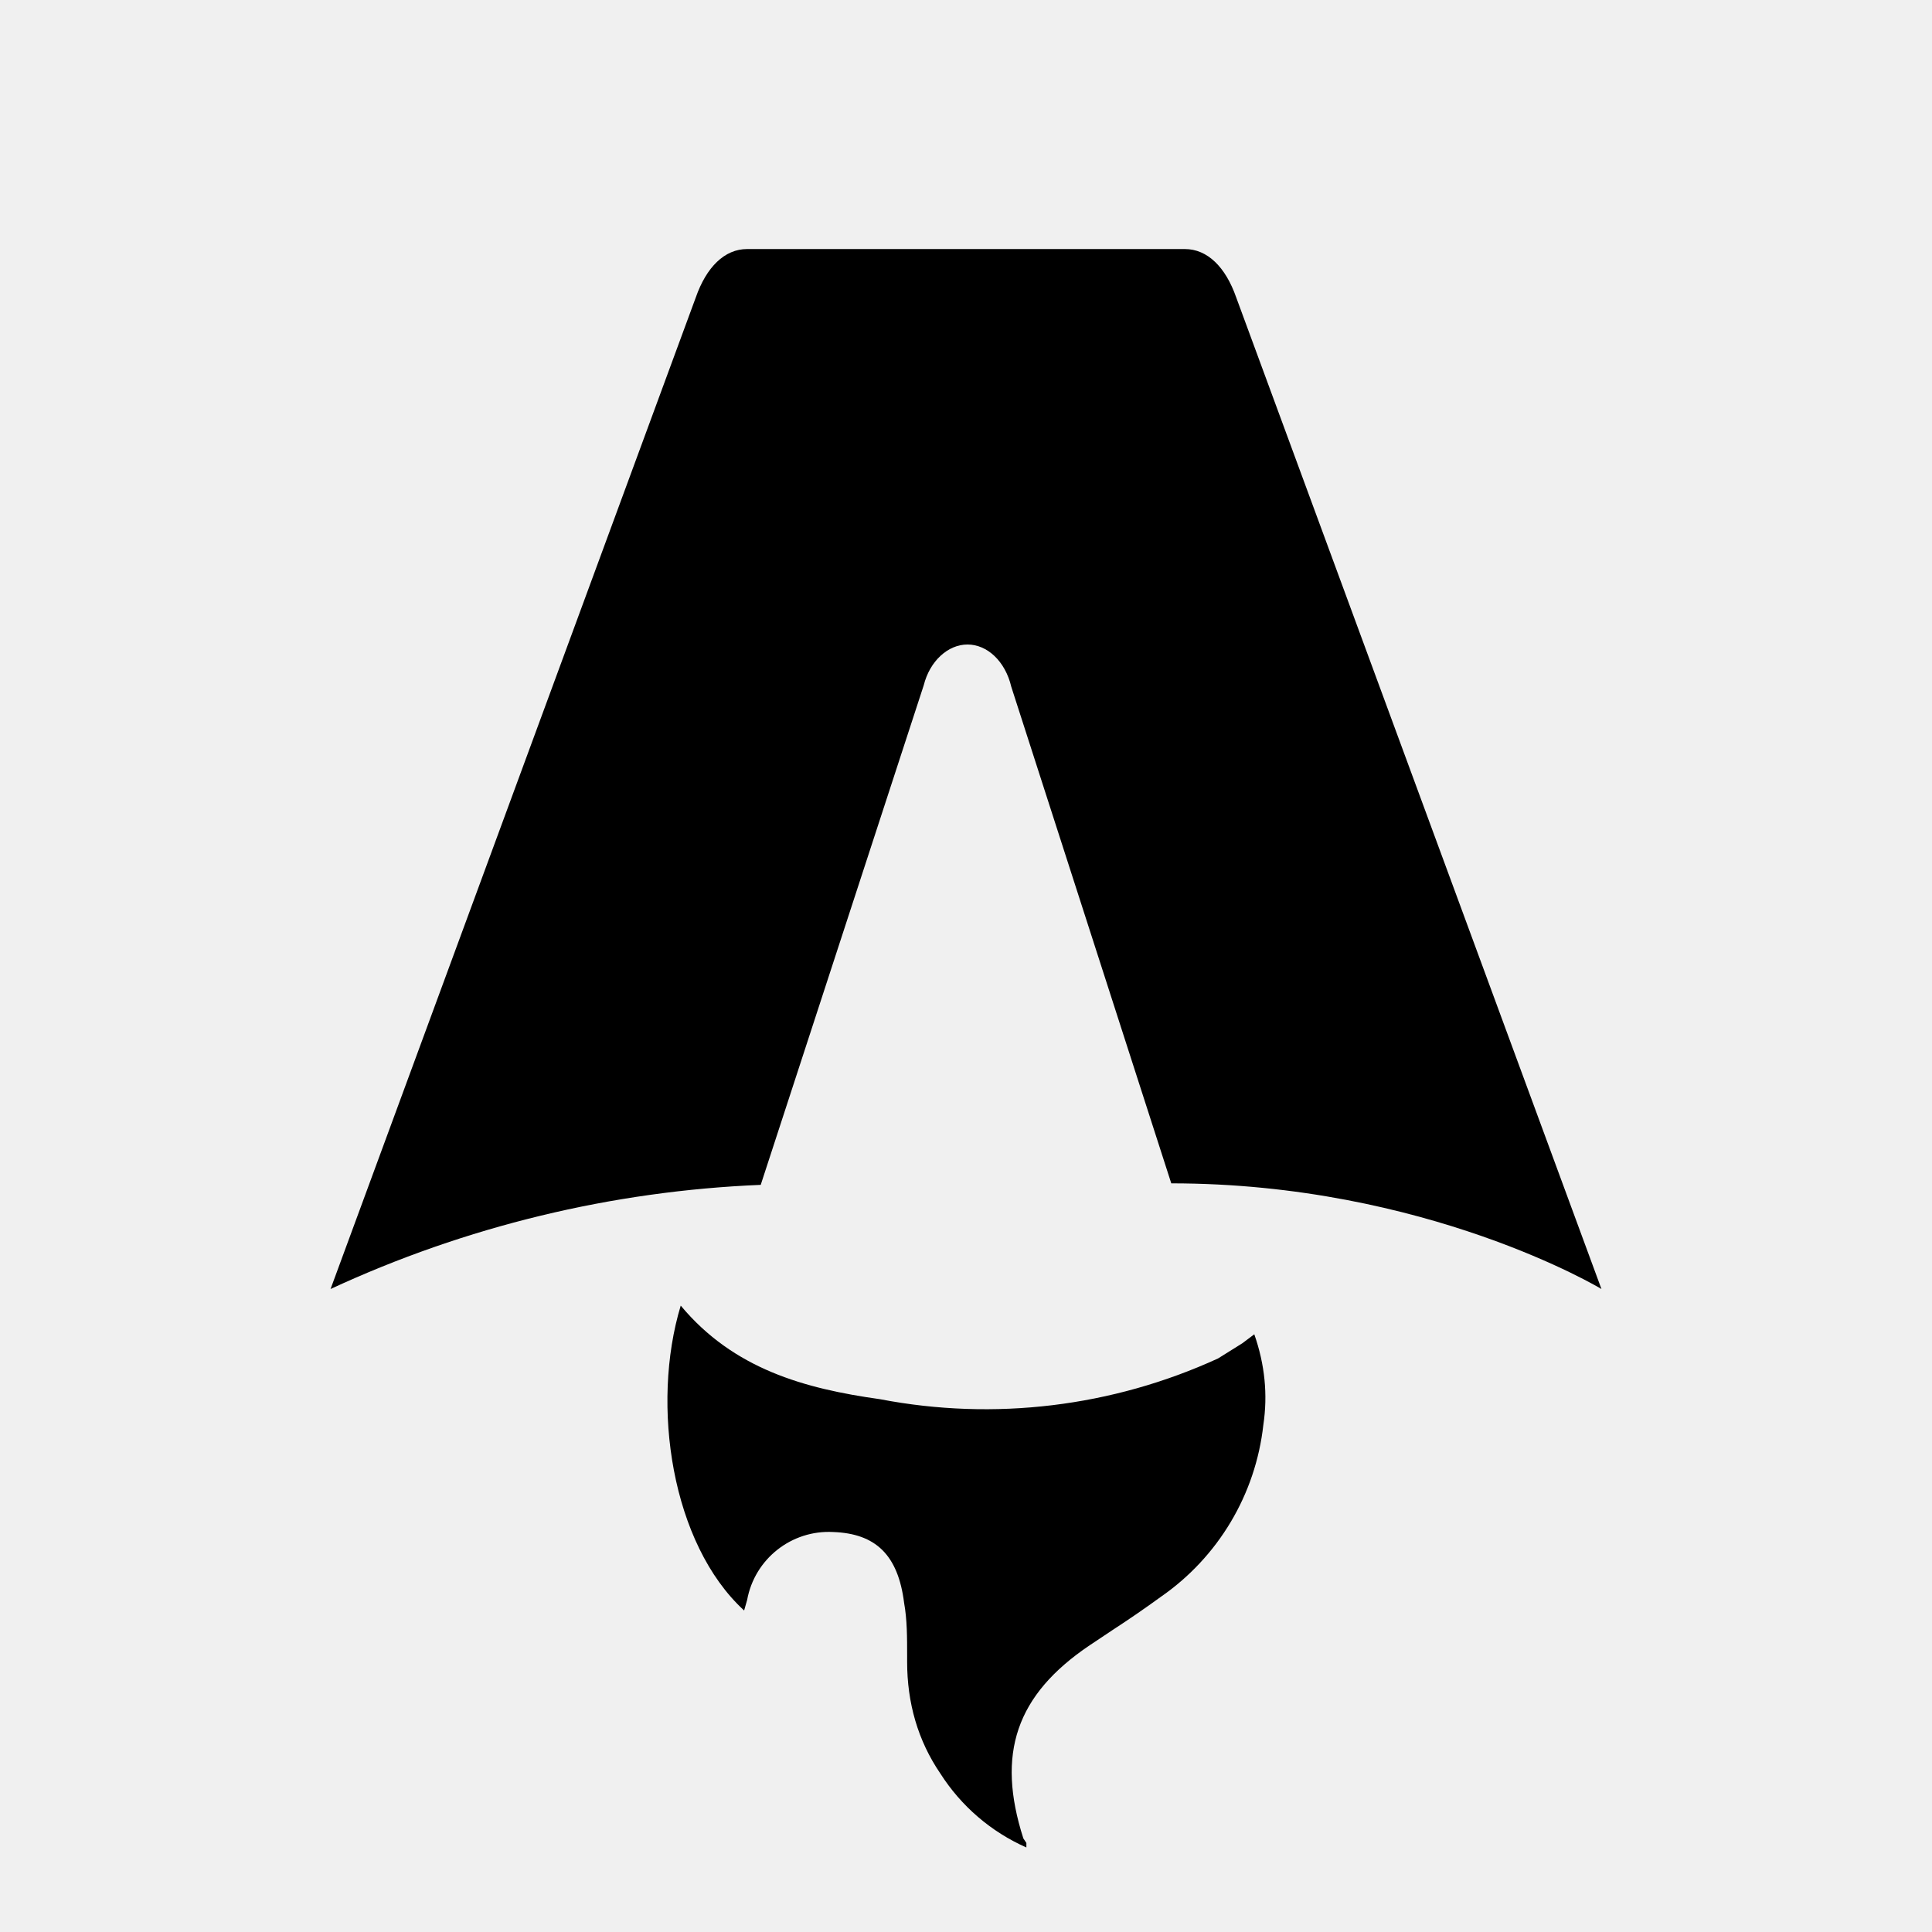
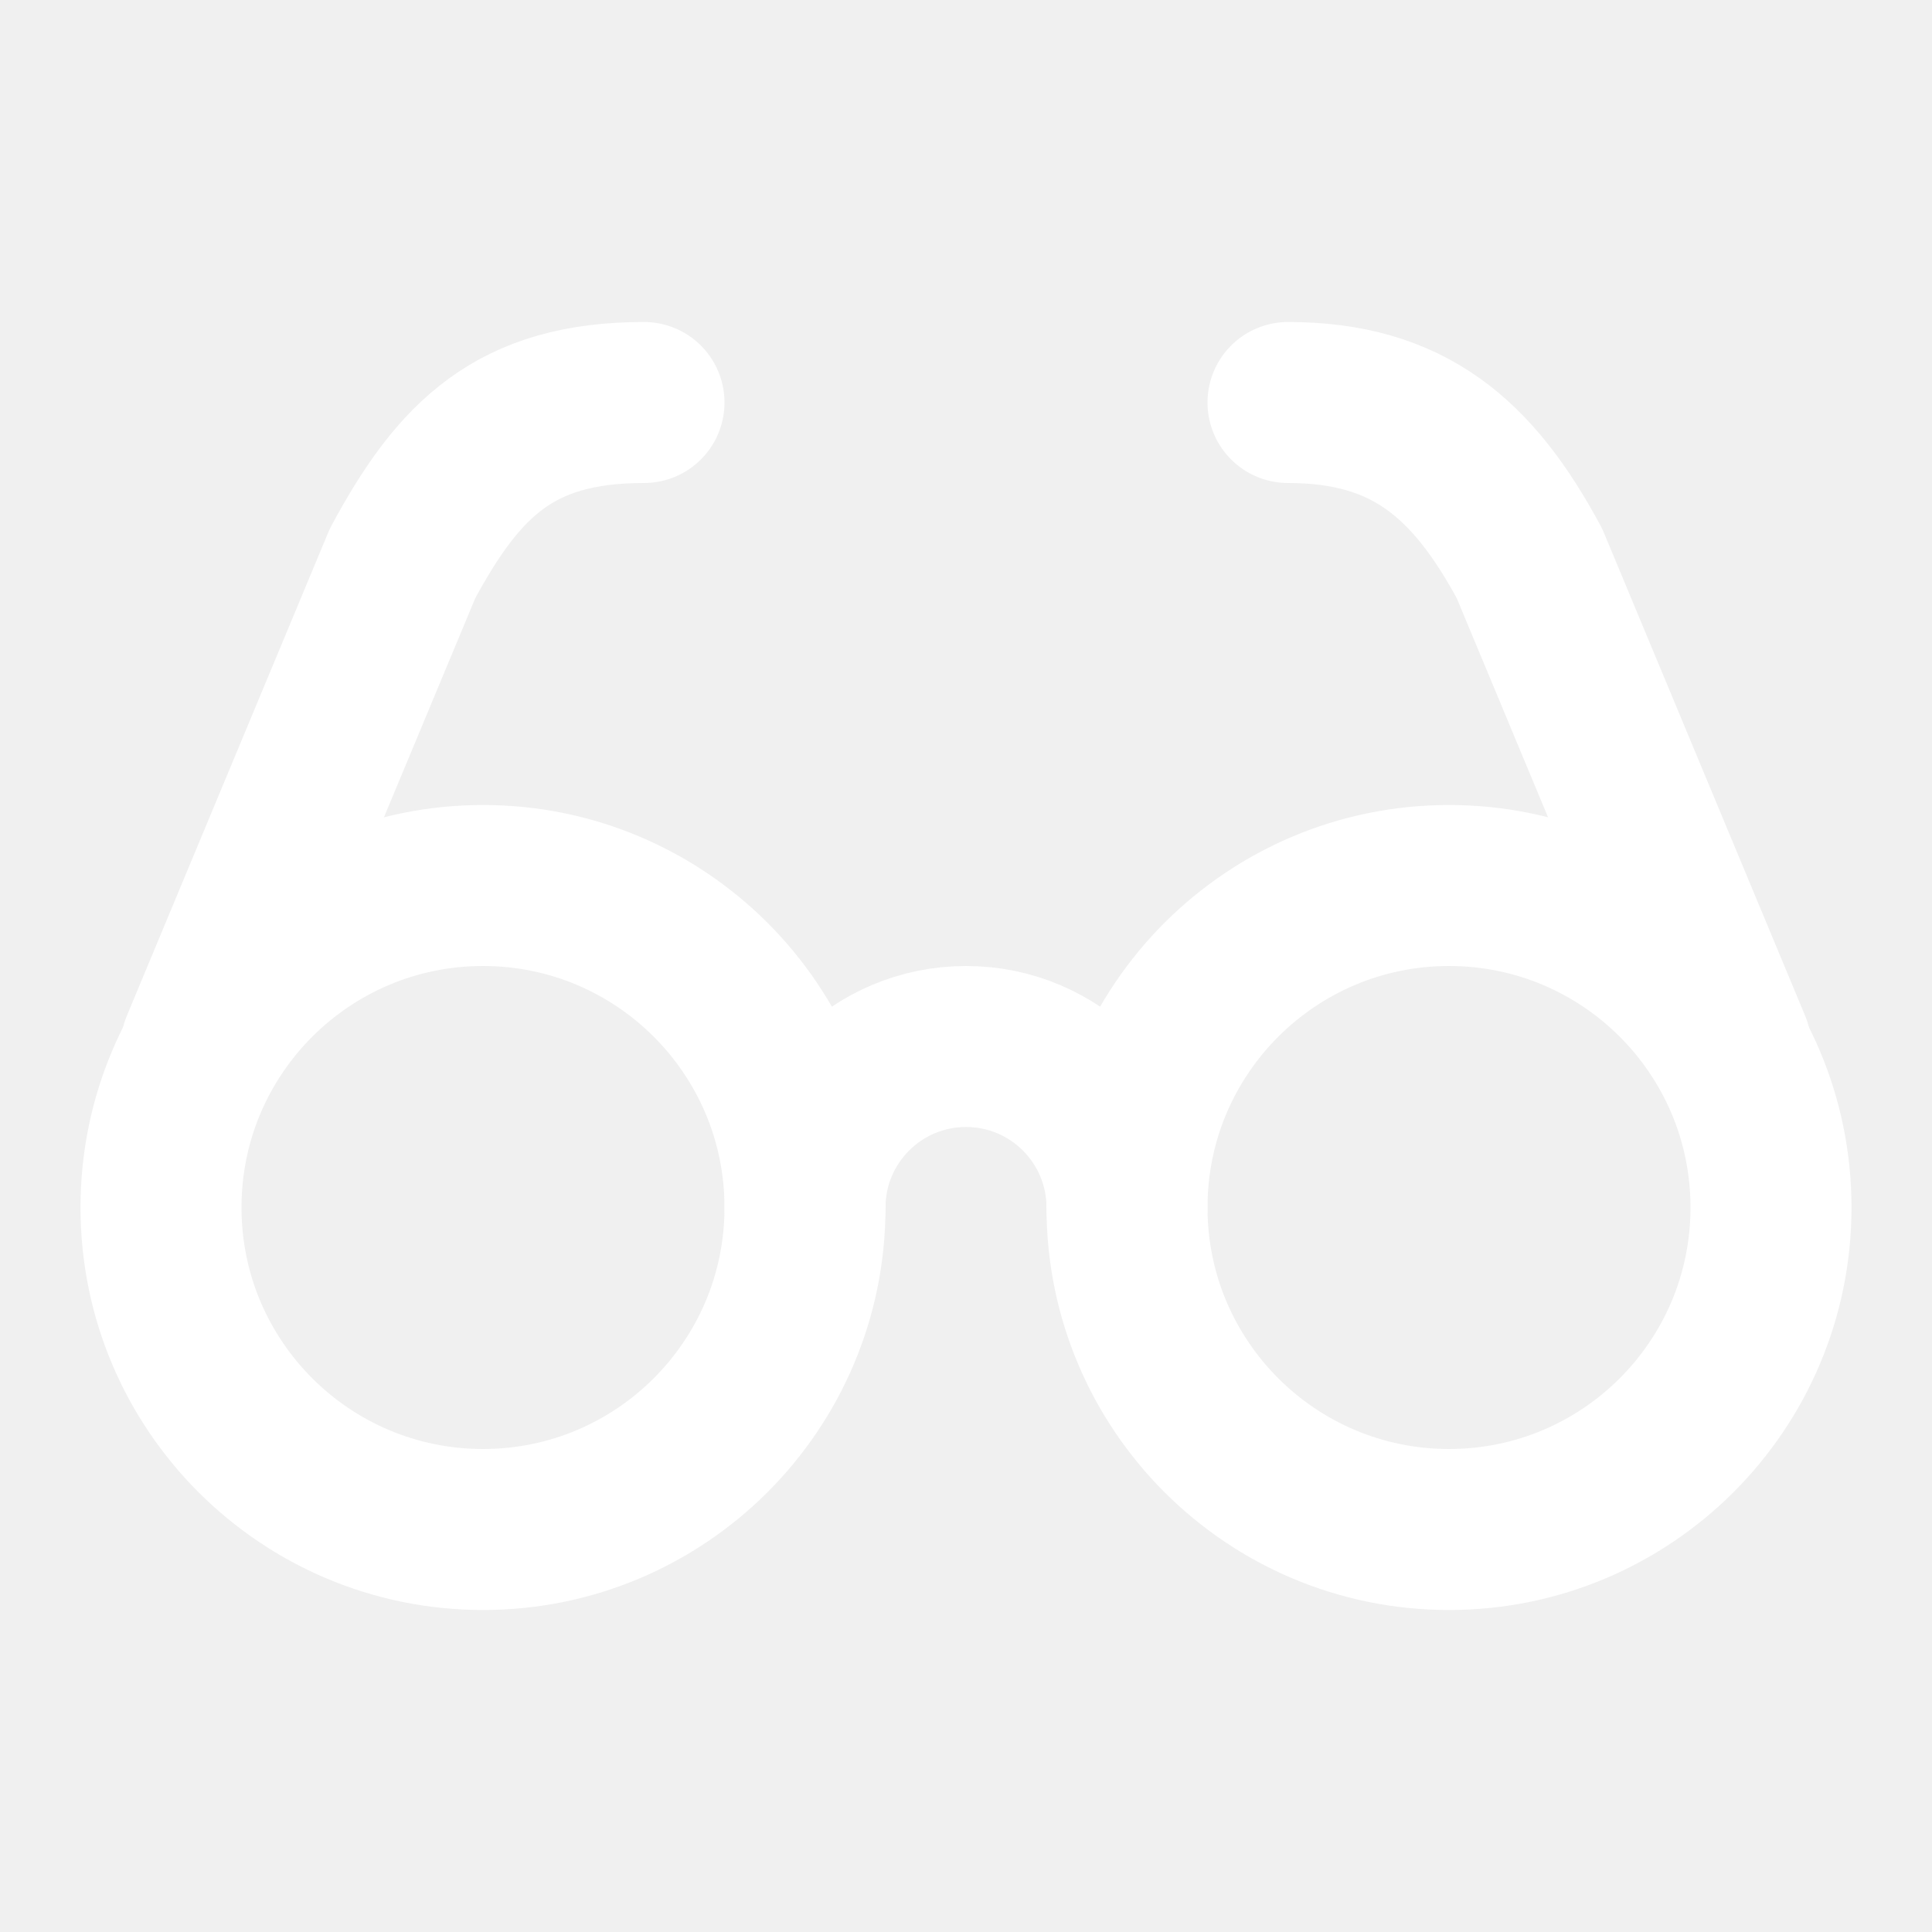
- <svg xmlns="http://www.w3.org/2000/svg" fill="none" viewBox="0 0 128 128">
-   <path d="M50.4 78.5a75.1 75.1 0 0 0-28.5 6.9l24.2-65.7c.7-2 1.9-3.2 3.4-3.2h29c1.5 0 2.7 1.2 3.4 3.2l24.2 65.7s-11.6-7-28.5-7L67 45.5c-.4-1.7-1.6-2.8-2.9-2.8-1.3 0-2.5 1.1-2.9 2.7L50.4 78.5Zm-1.1 28.2Zm-4.2-20.2c-2 6.6-.6 15.8 4.2 20.2a17.5 17.5 0 0 1 .2-.7 5.5 5.5 0 0 1 5.7-4.5c2.8.1 4.3 1.5 4.7 4.7.2 1.1.2 2.3.2 3.5v.4c0 2.7.7 5.2 2.2 7.4a13 13 0 0 0 5.7 4.9v-.3l-.2-.3c-1.8-5.6-.5-9.5 4.4-12.8l1.5-1a73 73 0 0 0 3.2-2.2 16 16 0 0 0 6.8-11.4c.3-2 .1-4-.6-6l-.8.6-1.6 1a37 37 0 0 1-22.4 2.7c-5-.7-9.7-2-13.2-6.2Z" />
-   <style>
-         path { fill: #000; }
-         @media (prefers-color-scheme: dark) {
-             path { fill: #FFF; }
-         }
-     </style>
+ <svg xmlns="http://www.w3.org/2000/svg" width="24" height="24" viewBox="0 0 24 24" fill="none" stroke="#ffffff" stroke-width="2" stroke-linecap="round" stroke-linejoin="round" class="lucide lucide-glasses">
+   <circle cx="6" cy="15" r="4" />
+   <circle cx="18" cy="15" r="4" />
+   <path d="M14 15a2 2 0 0 0-2-2 2 2 0 0 0-2 2" />
+   <path d="M2.5 13 5 7c.7-1.3 1.4-2 3-2" />
+   <path d="M21.5 13 19 7c-.7-1.3-1.5-2-3-2" />
</svg>
